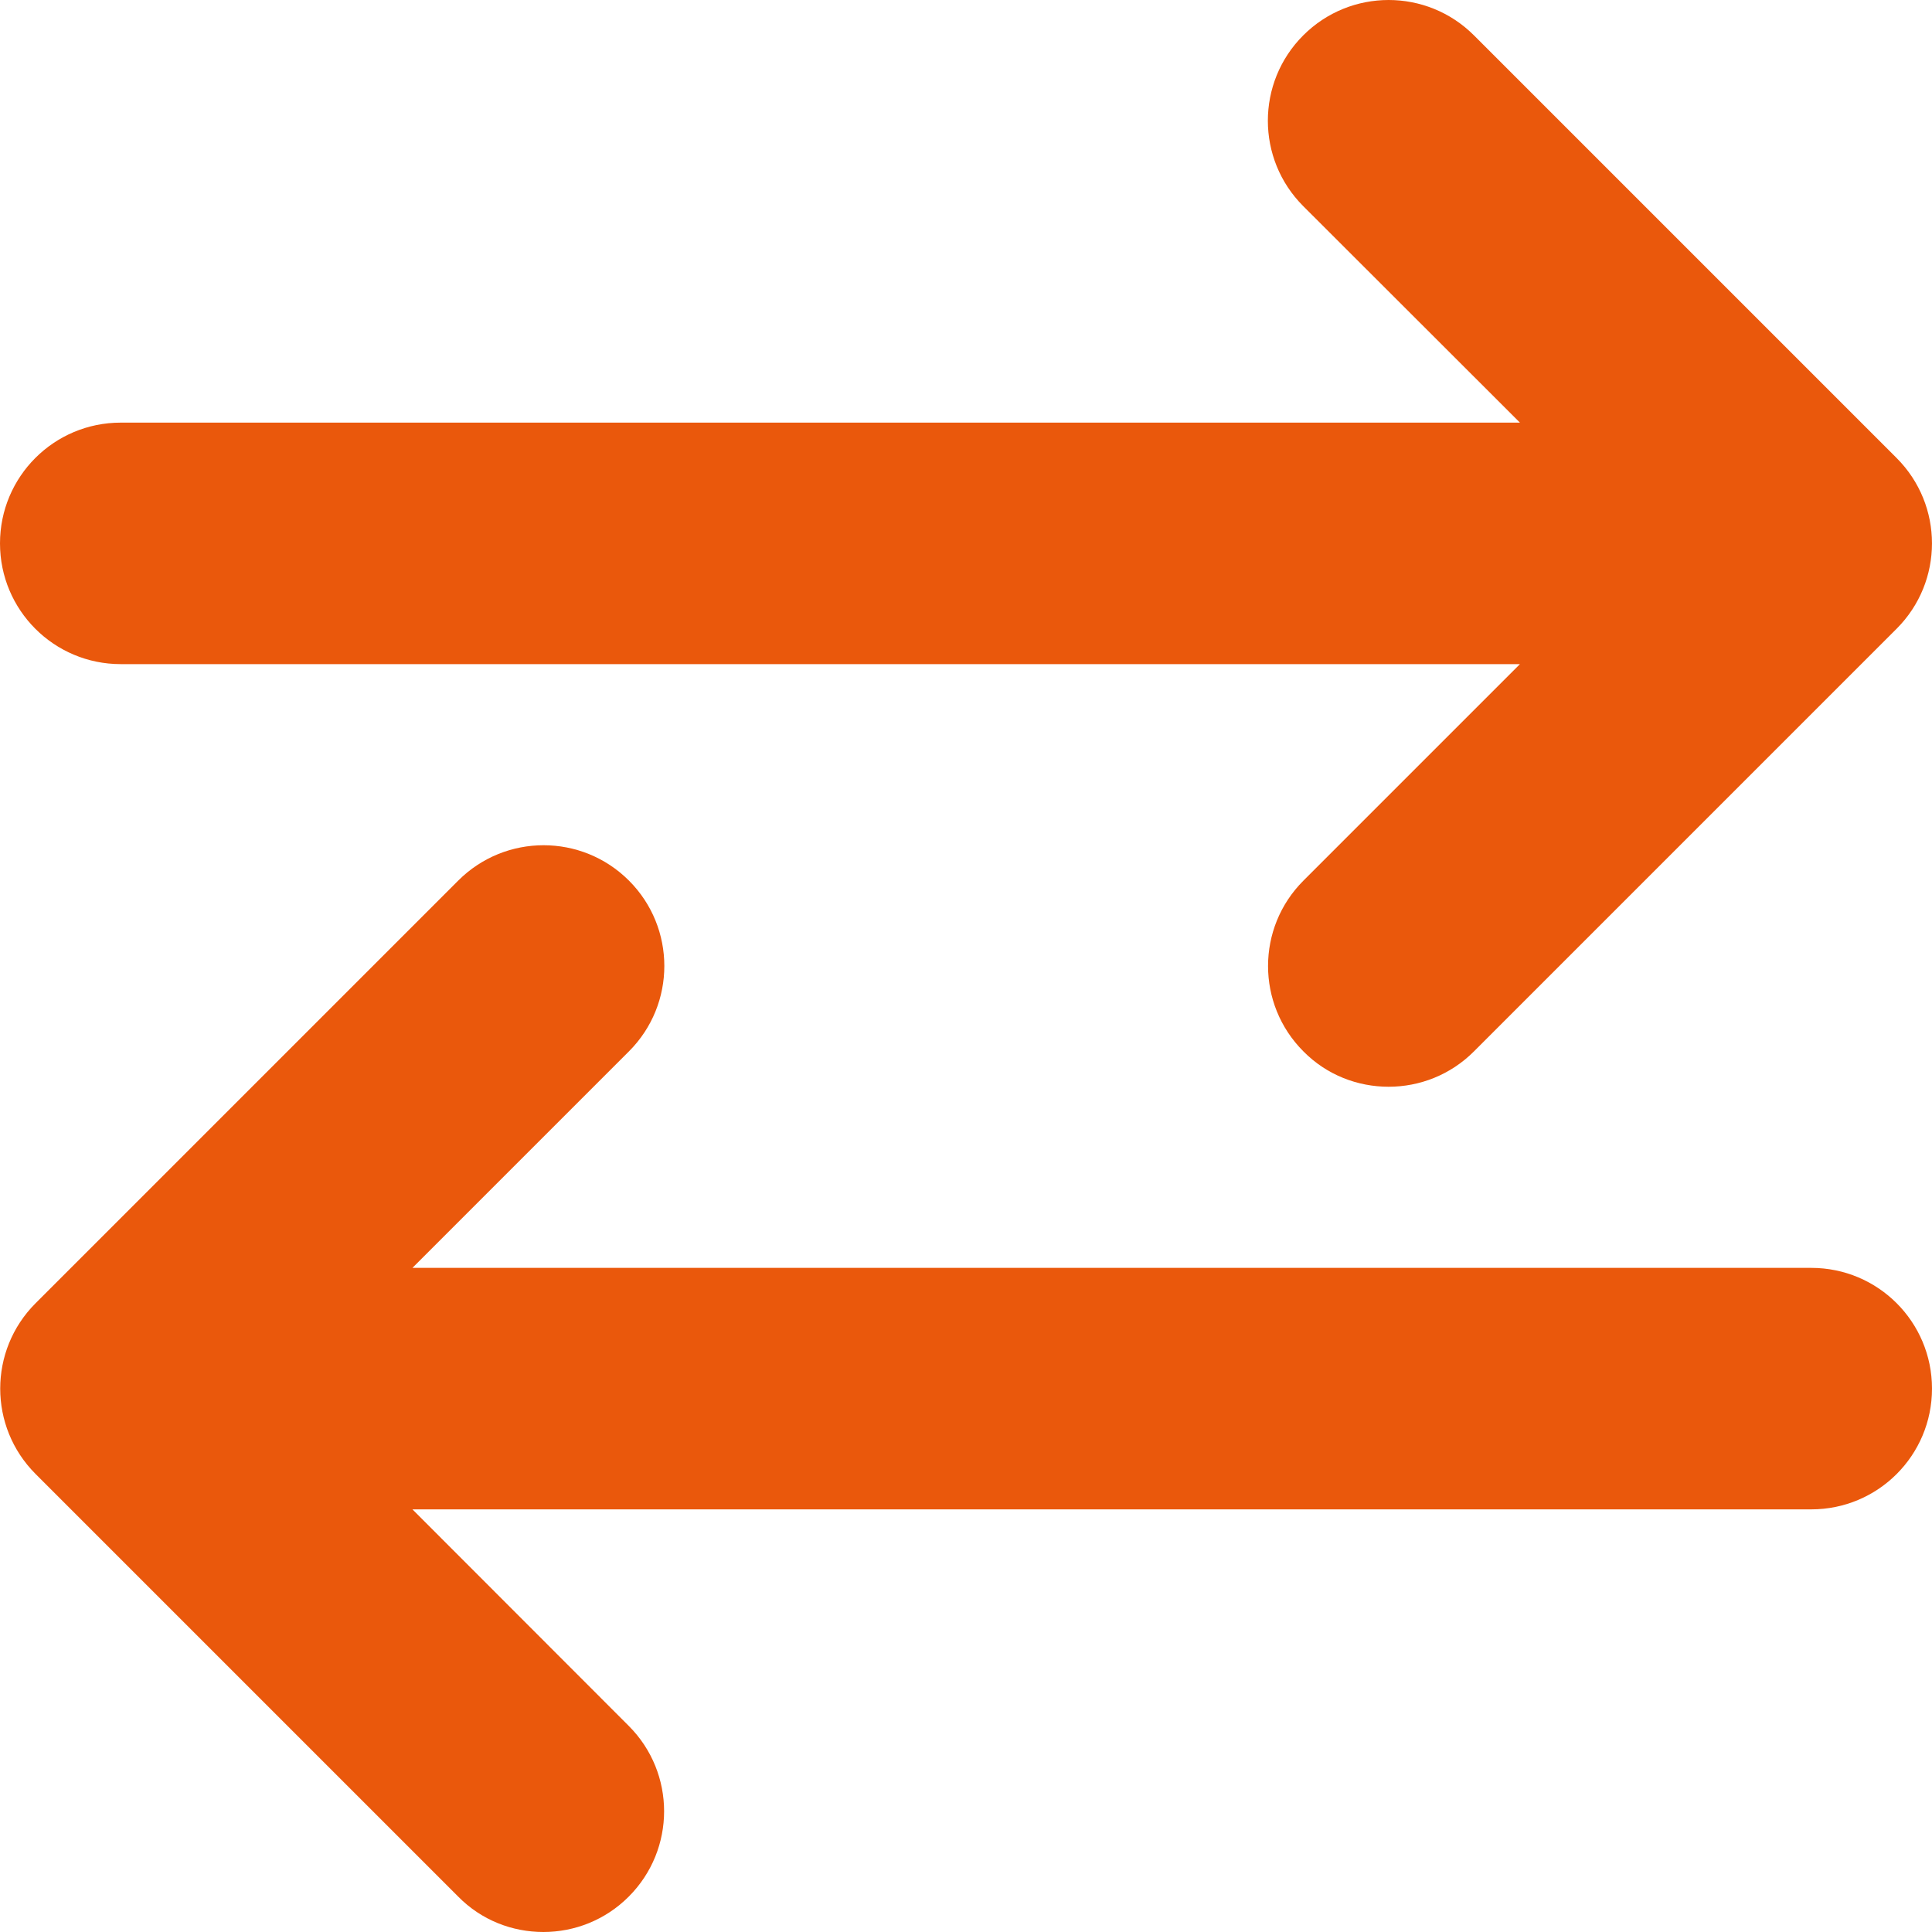
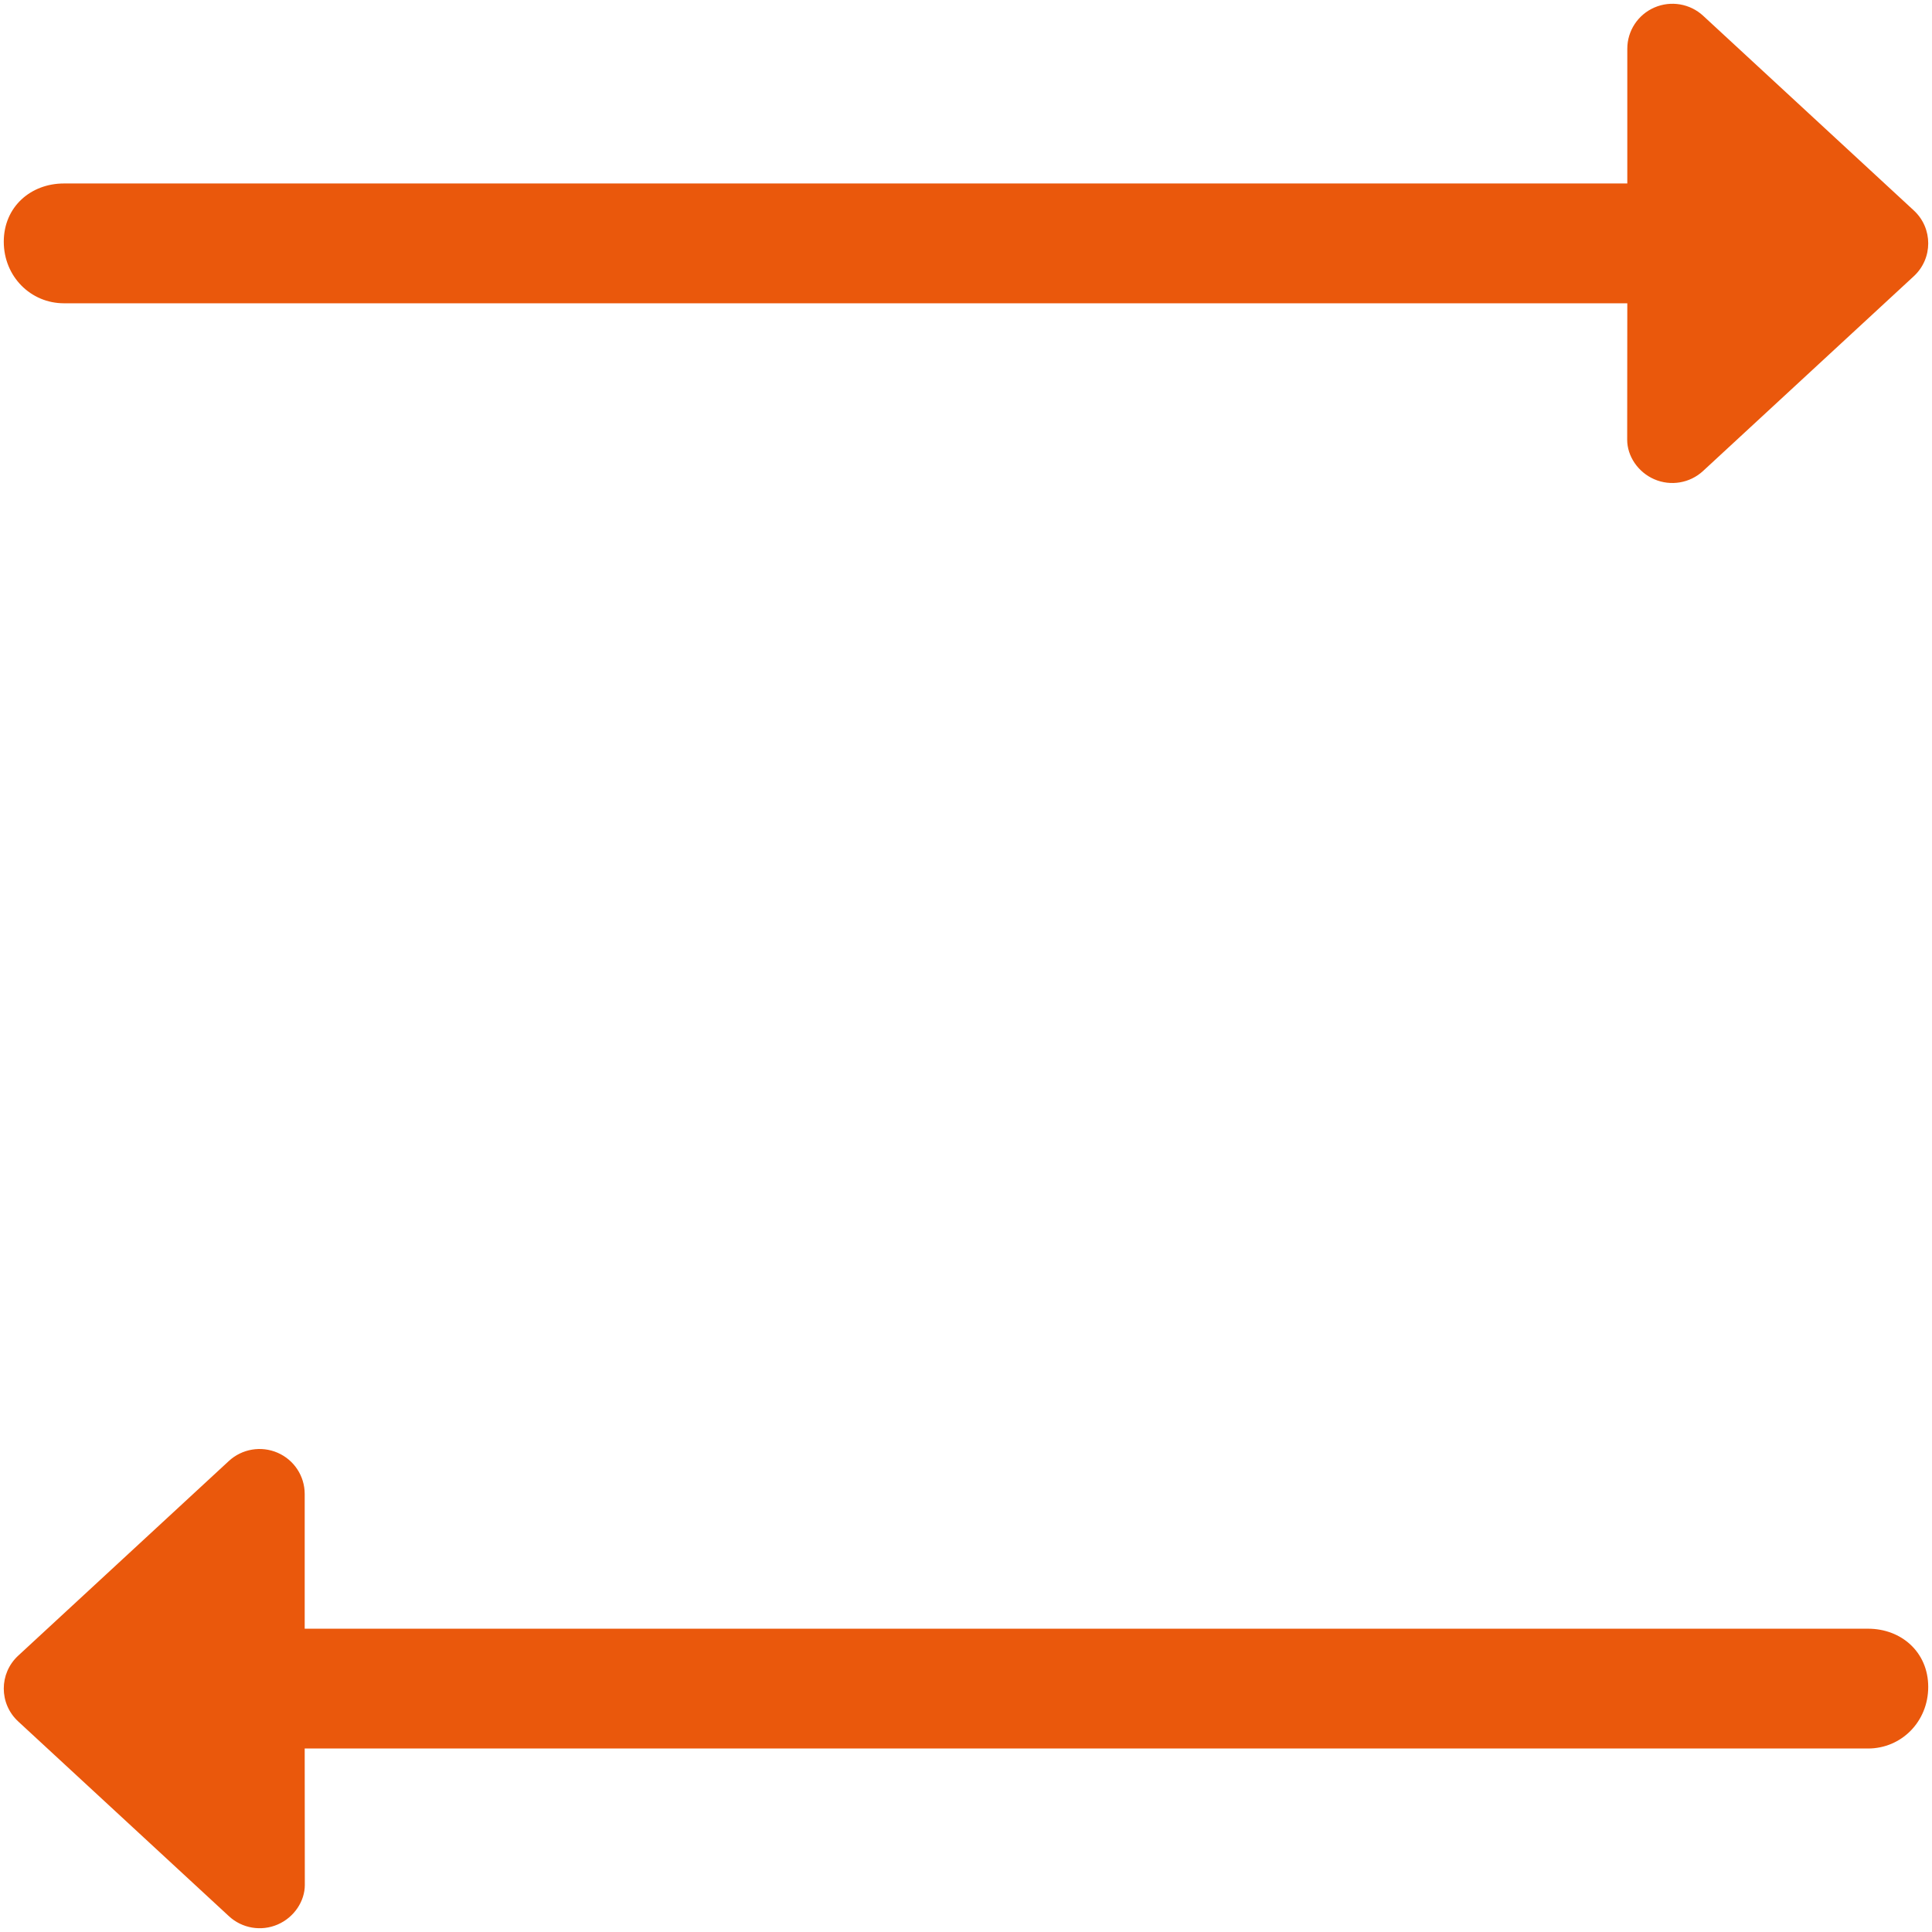
- <svg xmlns="http://www.w3.org/2000/svg" viewBox="0 0 512 512">
-   <path fill="#ea580c" d="M32 176h370.8l-57.38 57.38c-12.5 12.5-12.5 32.75 0 45.25C351.6 284.9 359.8 288 368 288s16.38-3.125 22.62-9.375l112-112c12.5-12.5 12.5-32.75 0-45.25l-112-112c-12.5-12.5-32.75-12.5-45.25 0s-12.5 32.75 0 45.25L402.8 112H32c-17.69 0-32 14.31-32 32S14.31 176 32 176zM480 336H109.3l57.38-57.38c12.5-12.5 12.5-32.75 0-45.25s-32.75-12.5-45.25 0l-112 112c-12.5 12.5-12.5 32.75 0 45.25l112 112C127.6 508.9 135.8 512 144 512s16.38-3.125 22.62-9.375c12.5-12.5 12.5-32.75 0-45.25L109.3 400H480c17.69 0 32-14.31 32-32S497.7 336 480 336z" />
+ <svg xmlns="http://www.w3.org/2000/svg" viewBox="0 0 512 512" version="1.1" id="svg27">
+   <defs id="defs31" />
+   <path d="m 507.149,73.229 -55.828,51.594 c -3.482,3.217 -8.556,4.077 -12.919,2.186 -4.362,-1.891 -7.181,-6.176 -7.181,-10.468 l 0.03,-36.168 H 16.938 C 8.138,80.373 1,73.279 1,64.051 1,54.824 8.138,48.623 16.938,48.623 H 431.252 V 12.904 c 0,-4.736 2.819,-9.024 7.181,-10.914 4.36,-1.89 9.437,-1.029 12.919,2.188 l 55.828,51.594 c 5.1,4.708 5.1,12.745 -0.03,17.457 z" id="path25" style="fill:#ea580c;fill-opacity:1;stroke-width:0.497" />
+   <path d="m 4.851,456.229 55.828,51.594 c 3.482,3.217 8.556,4.077 12.919,2.186 4.362,-1.891 7.181,-6.176 7.181,-10.468 l -0.03,-36.168 H 495.062 c 8.8,0 15.938,-7.094 15.938,-16.321 0,-9.227 -7.138,-15.428 -15.938,-15.428 H 80.748 v -35.719 c 0,-4.736 -2.819,-9.024 -7.181,-10.914 -4.36,-1.89 -9.437,-1.029 -12.919,2.188 L 4.821,438.772 c -5.1,4.708 -5.1,12.745 0.03,17.457 z" id="path25-1" style="fill:#ea580c;fill-opacity:1;stroke-width:0.497" />
</svg>
